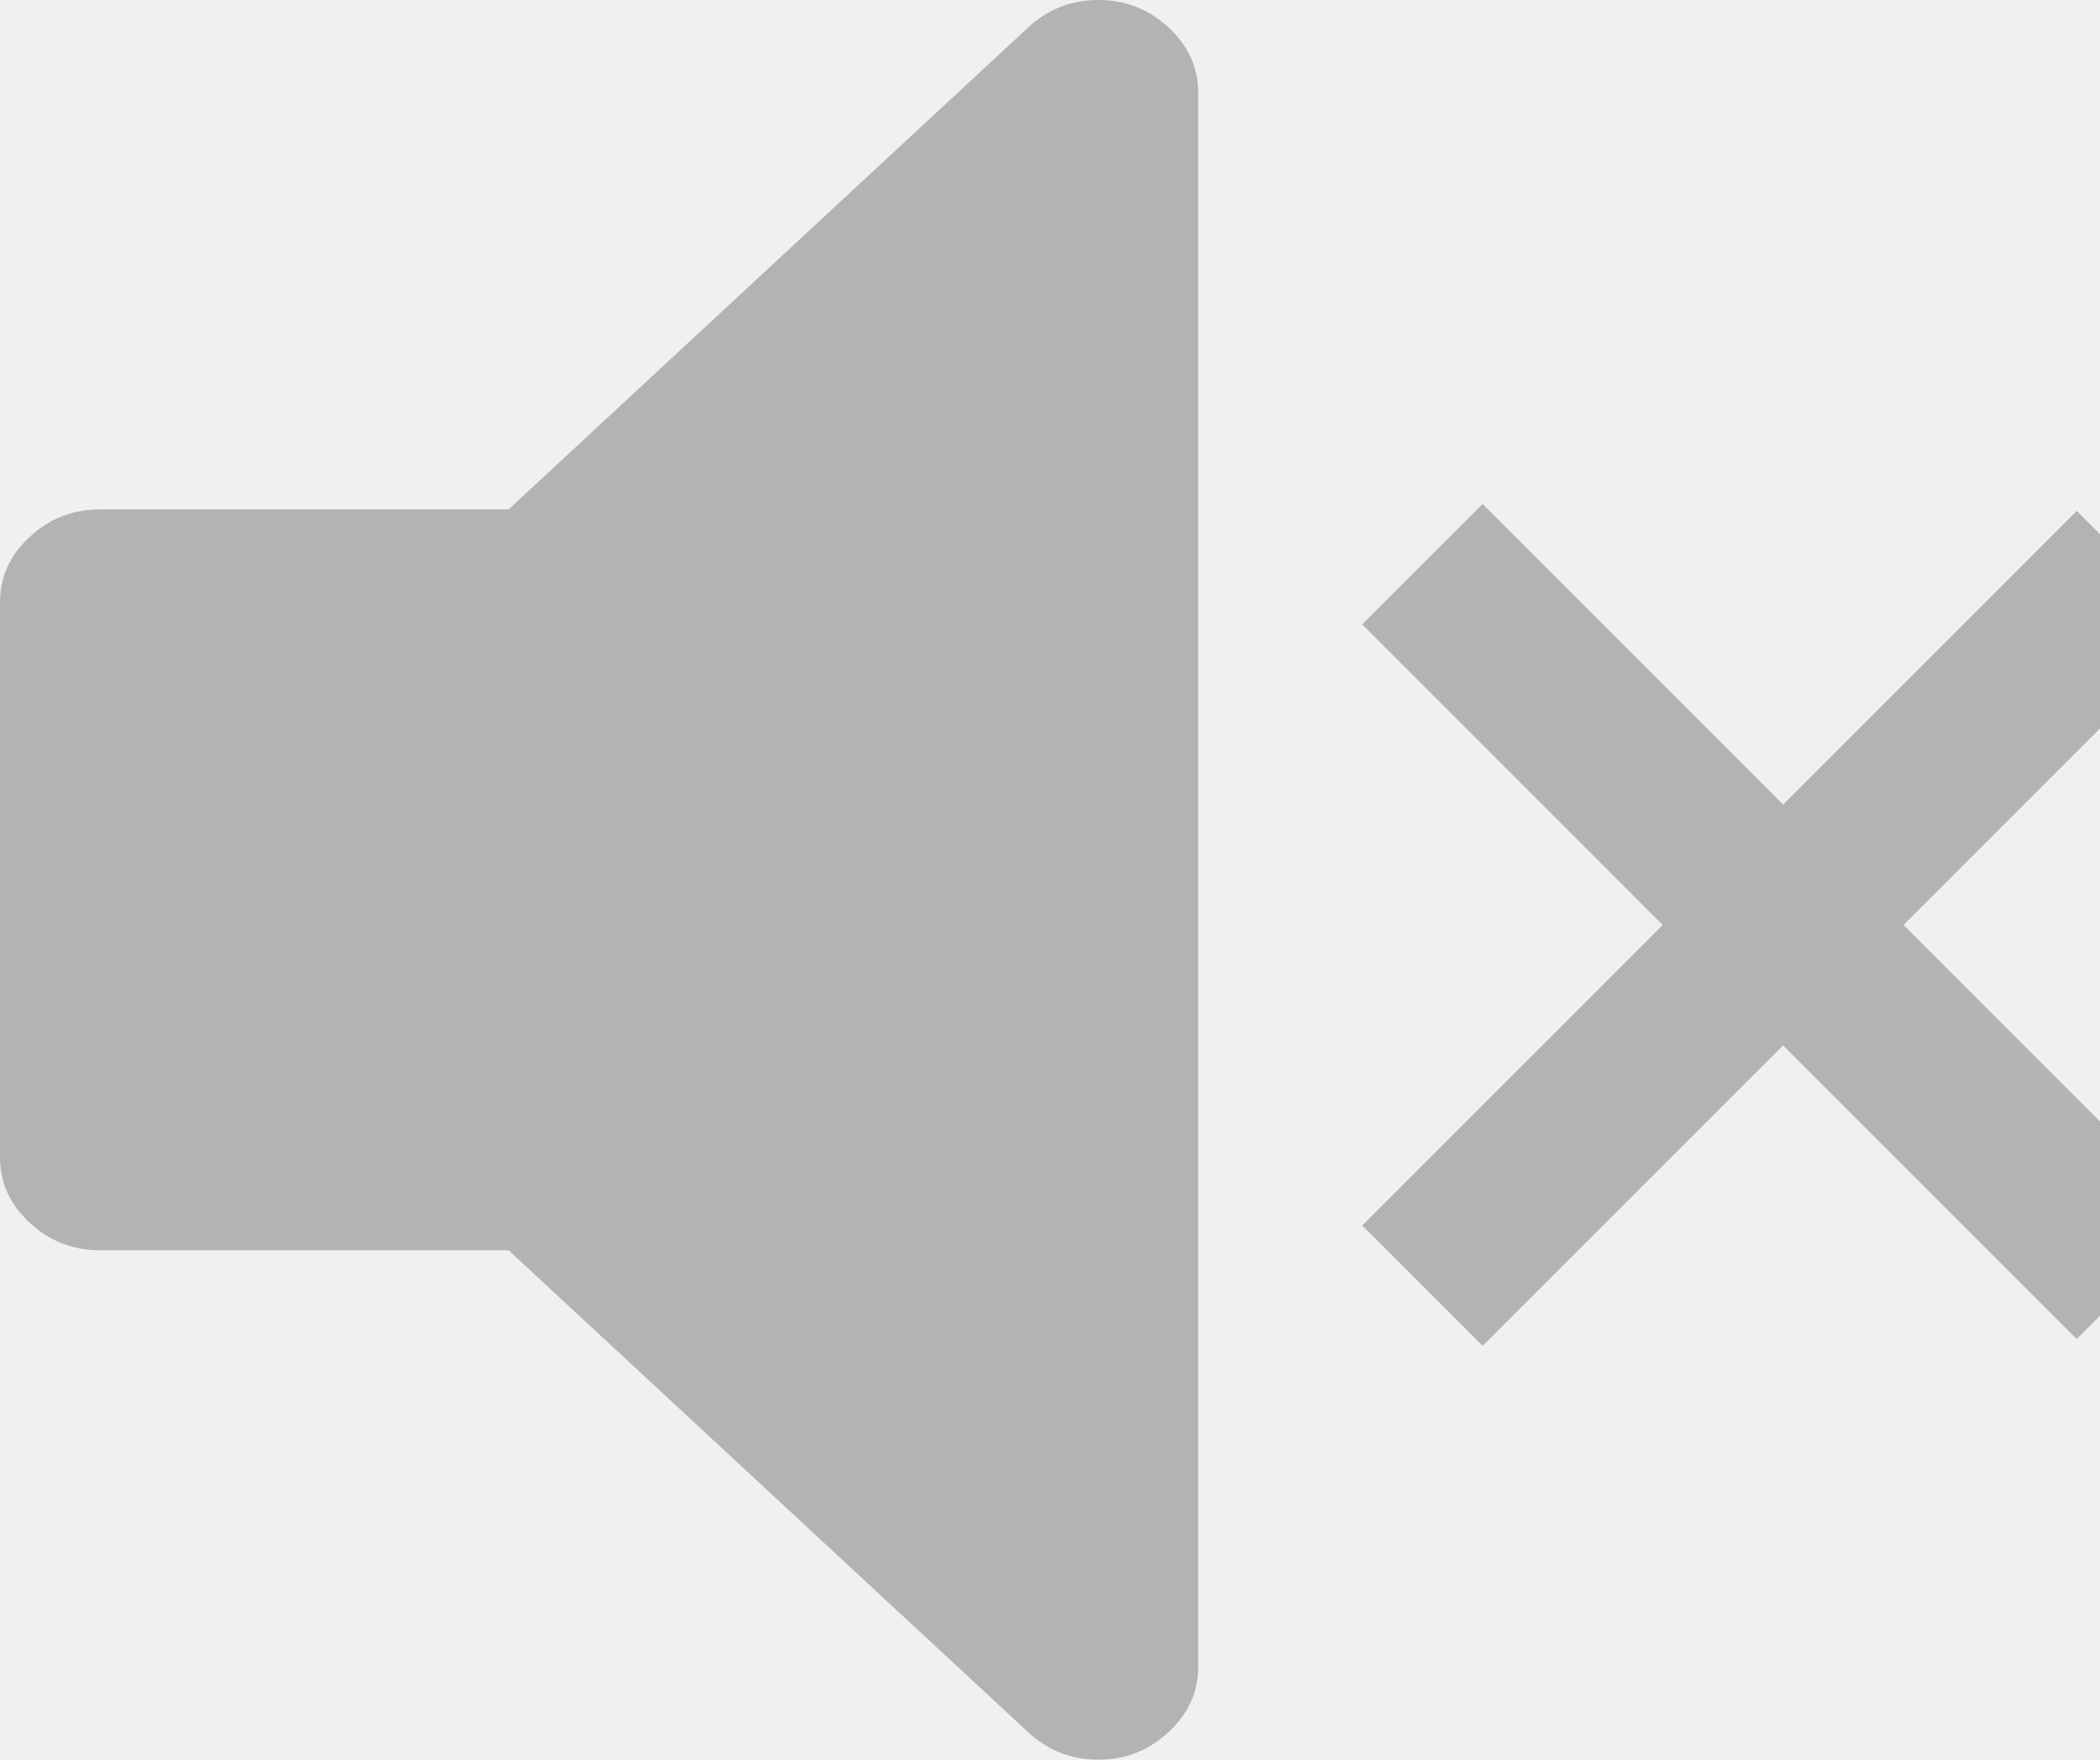
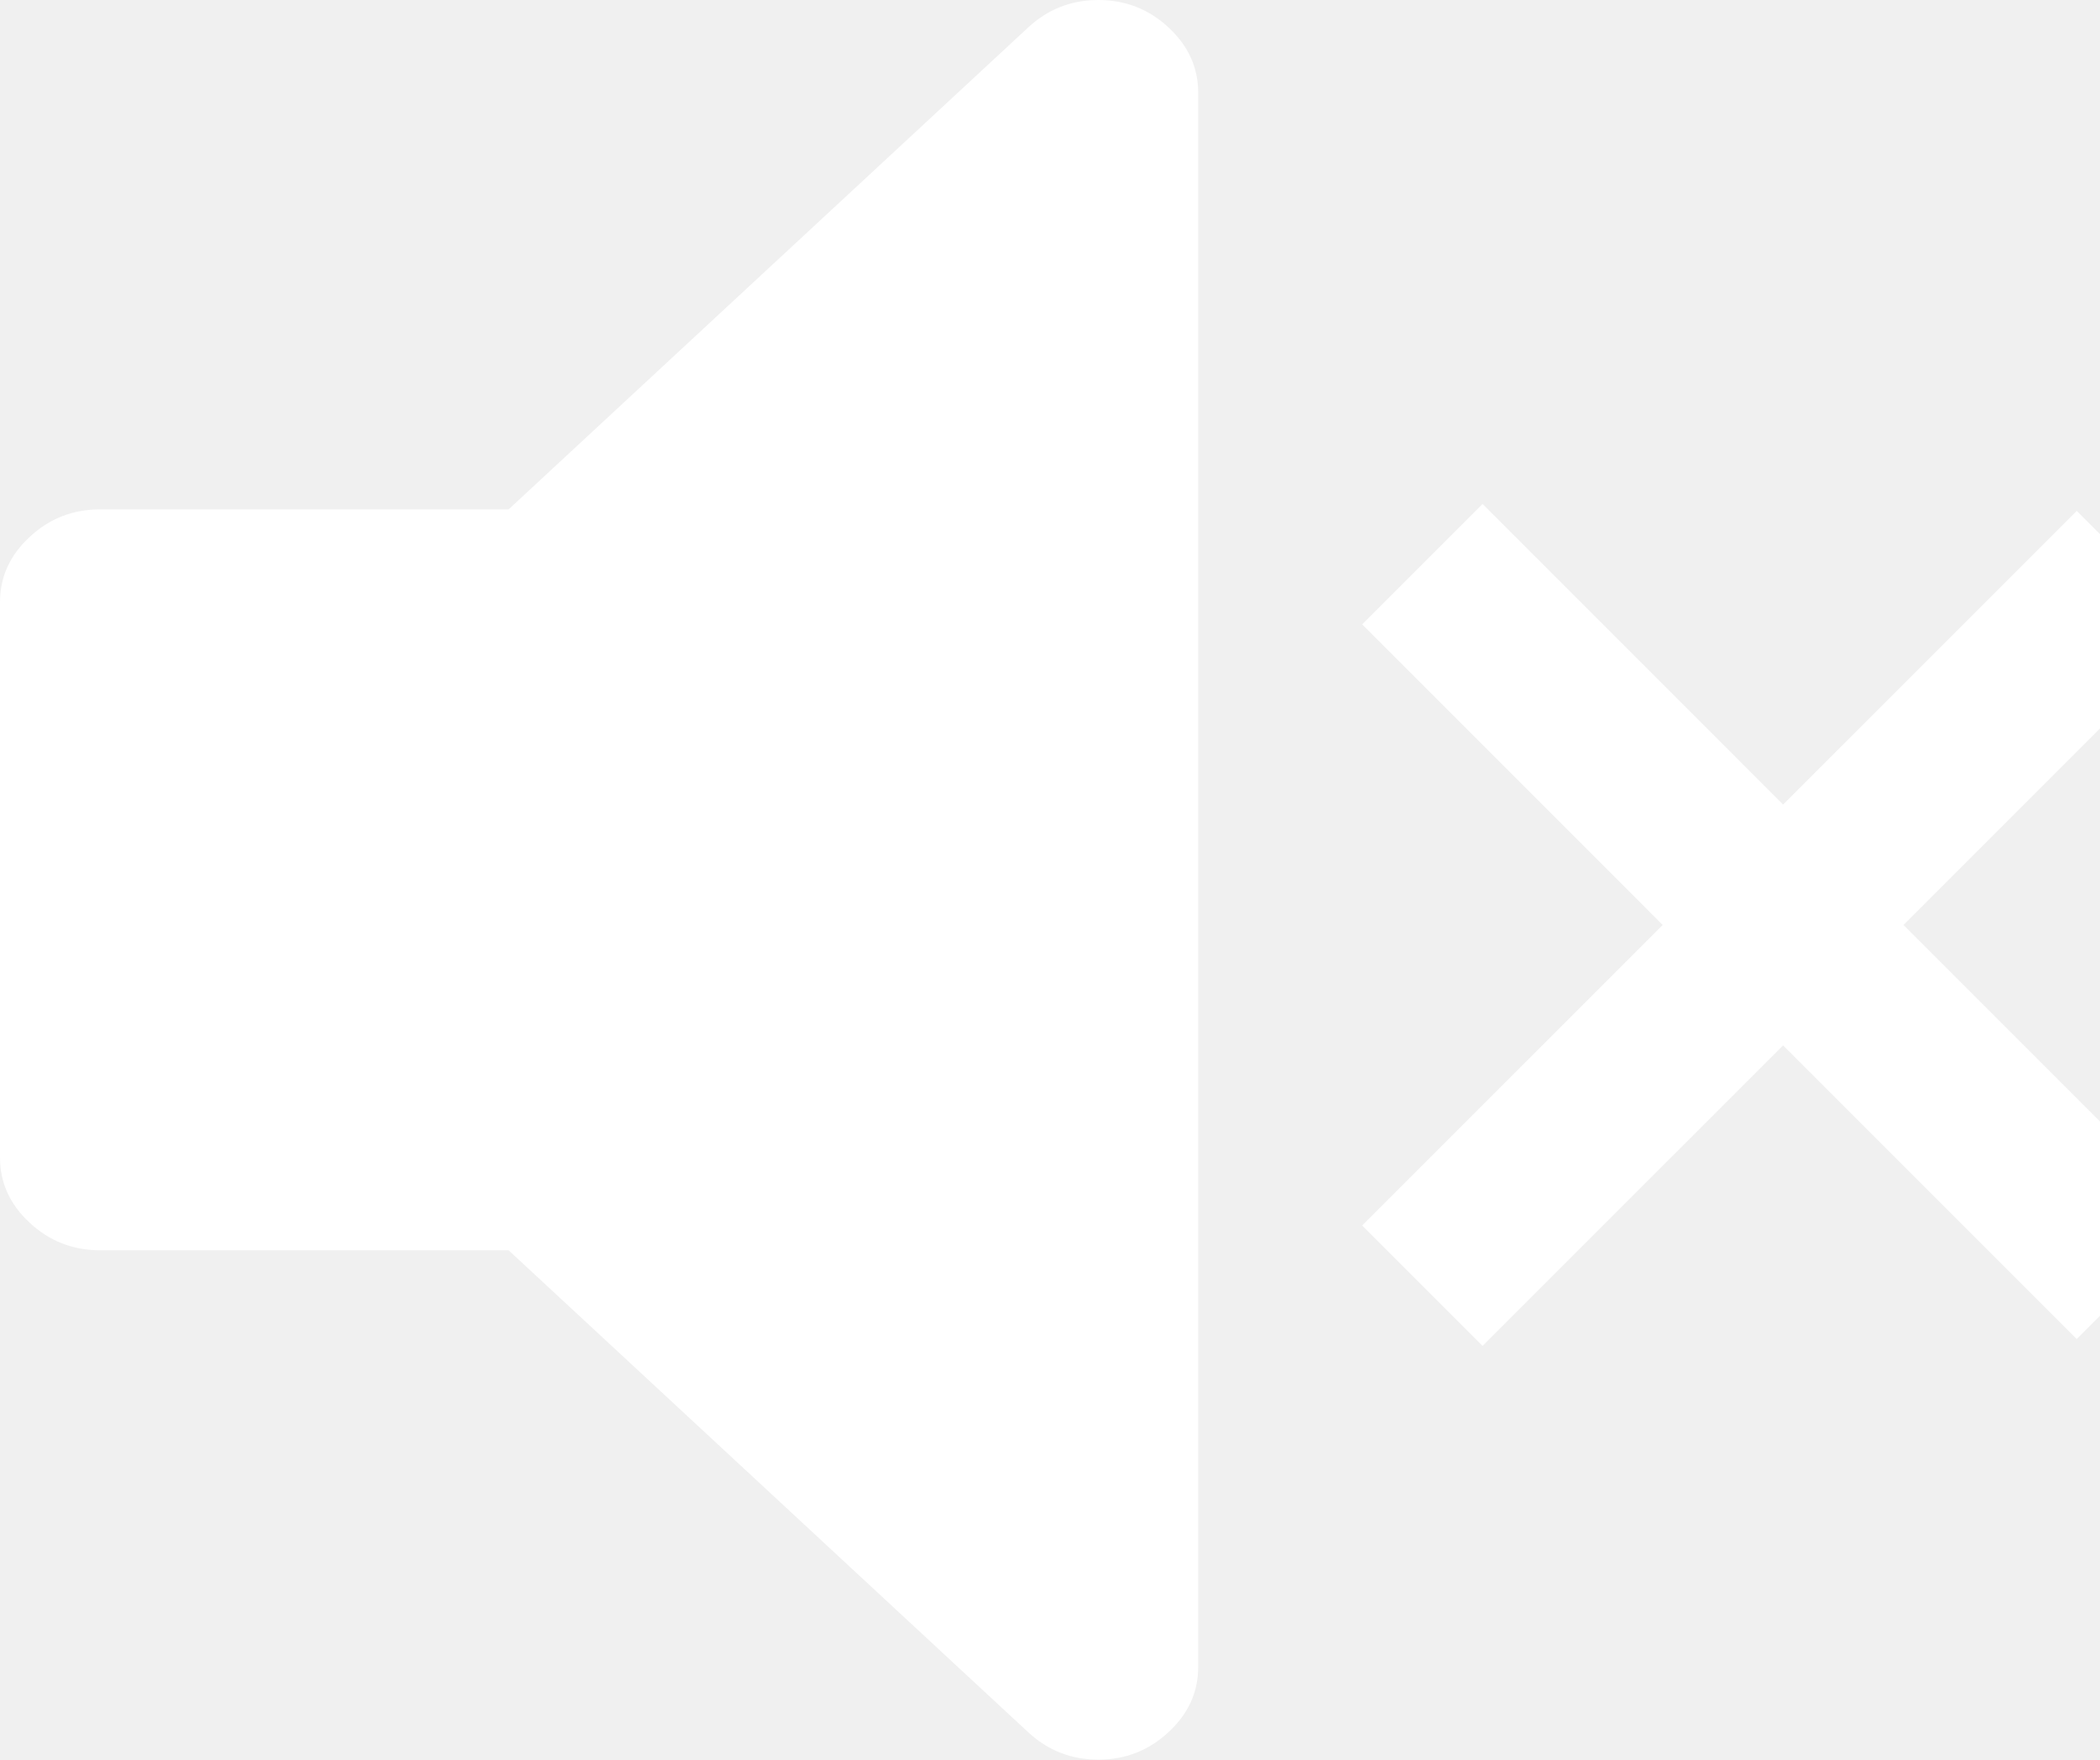
<svg xmlns="http://www.w3.org/2000/svg" width="37" height="31" viewBox="0 0 37 31" fill="none">
-   <path d="M19.351 0C18.875 0 18.462 0.162 18.114 0.485L8.961 8.974H1.76C1.283 8.974 0.871 9.135 0.523 9.459C0.174 9.782 0 10.165 0 10.606V20.394C0 20.835 0.174 21.218 0.523 21.541C0.871 21.865 1.284 22.026 1.76 22.026H8.961L18.114 30.515C18.462 30.838 18.874 31 19.351 31C19.828 31 20.24 30.838 20.588 30.515C20.937 30.192 21.111 29.81 21.111 29.368V1.632C21.111 1.191 20.937 0.808 20.59 0.485C20.242 0.162 19.829 0 19.352 0H19.351Z" fill="#B3B3B3" />
-   <line x1="25.061" y1="9.939" x2="37.65" y2="22.529" stroke="#B3B3B3" stroke-width="3" />
-   <line x1="37.651" y1="10.061" x2="25.061" y2="22.65" stroke="#B3B3B3" stroke-width="3" />
+   <path d="M19.351 0C18.875 0 18.462 0.162 18.114 0.485L8.961 8.974H1.76C1.283 8.974 0.871 9.135 0.523 9.459C0.174 9.782 0 10.165 0 10.606V20.394C0 20.835 0.174 21.218 0.523 21.541C0.871 21.865 1.284 22.026 1.76 22.026H8.961L18.114 30.515C18.462 30.838 18.874 31 19.351 31C19.828 31 20.24 30.838 20.588 30.515C20.937 30.192 21.111 29.81 21.111 29.368V1.632C21.111 1.191 20.937 0.808 20.59 0.485C20.242 0.162 19.829 0 19.352 0H19.351Z" fill="#FFF" />
+   <line x1="25.061" y1="9.939" x2="37.65" y2="22.529" stroke="#FFF" stroke-width="3" />
+   <line x1="37.651" y1="10.061" x2="25.061" y2="22.65" stroke="#FFF" stroke-width="3" />
</svg>
